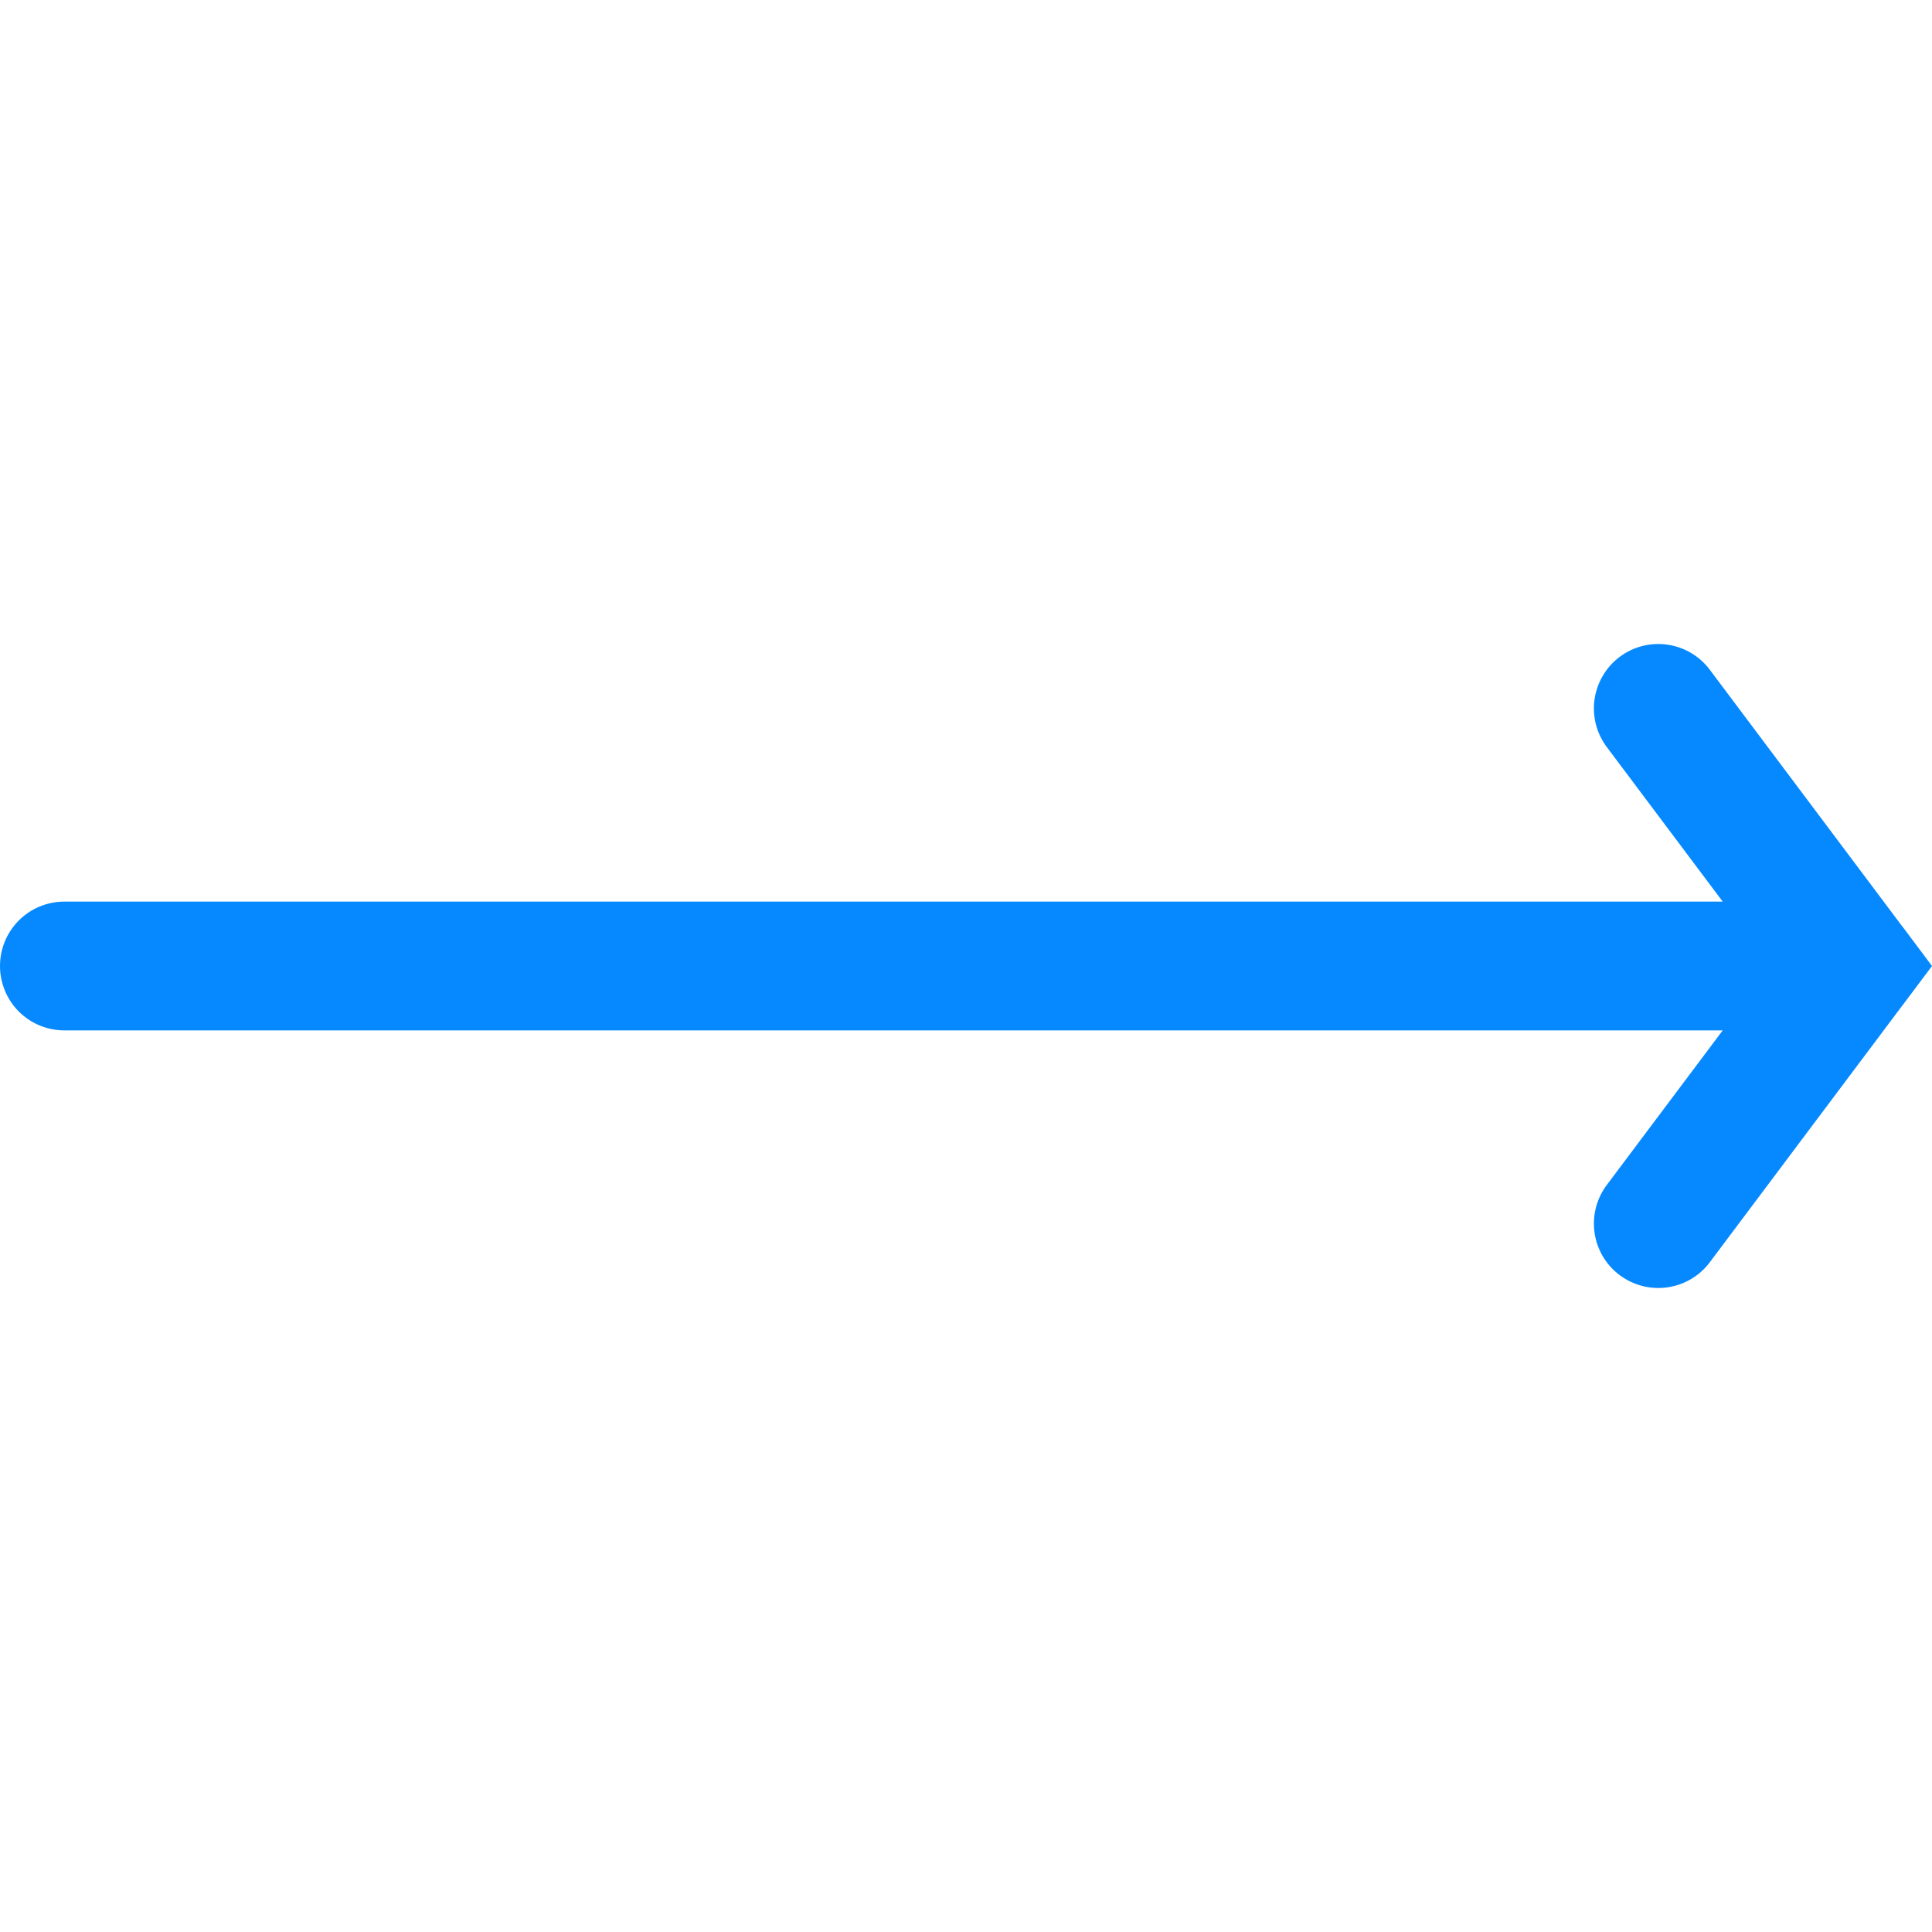
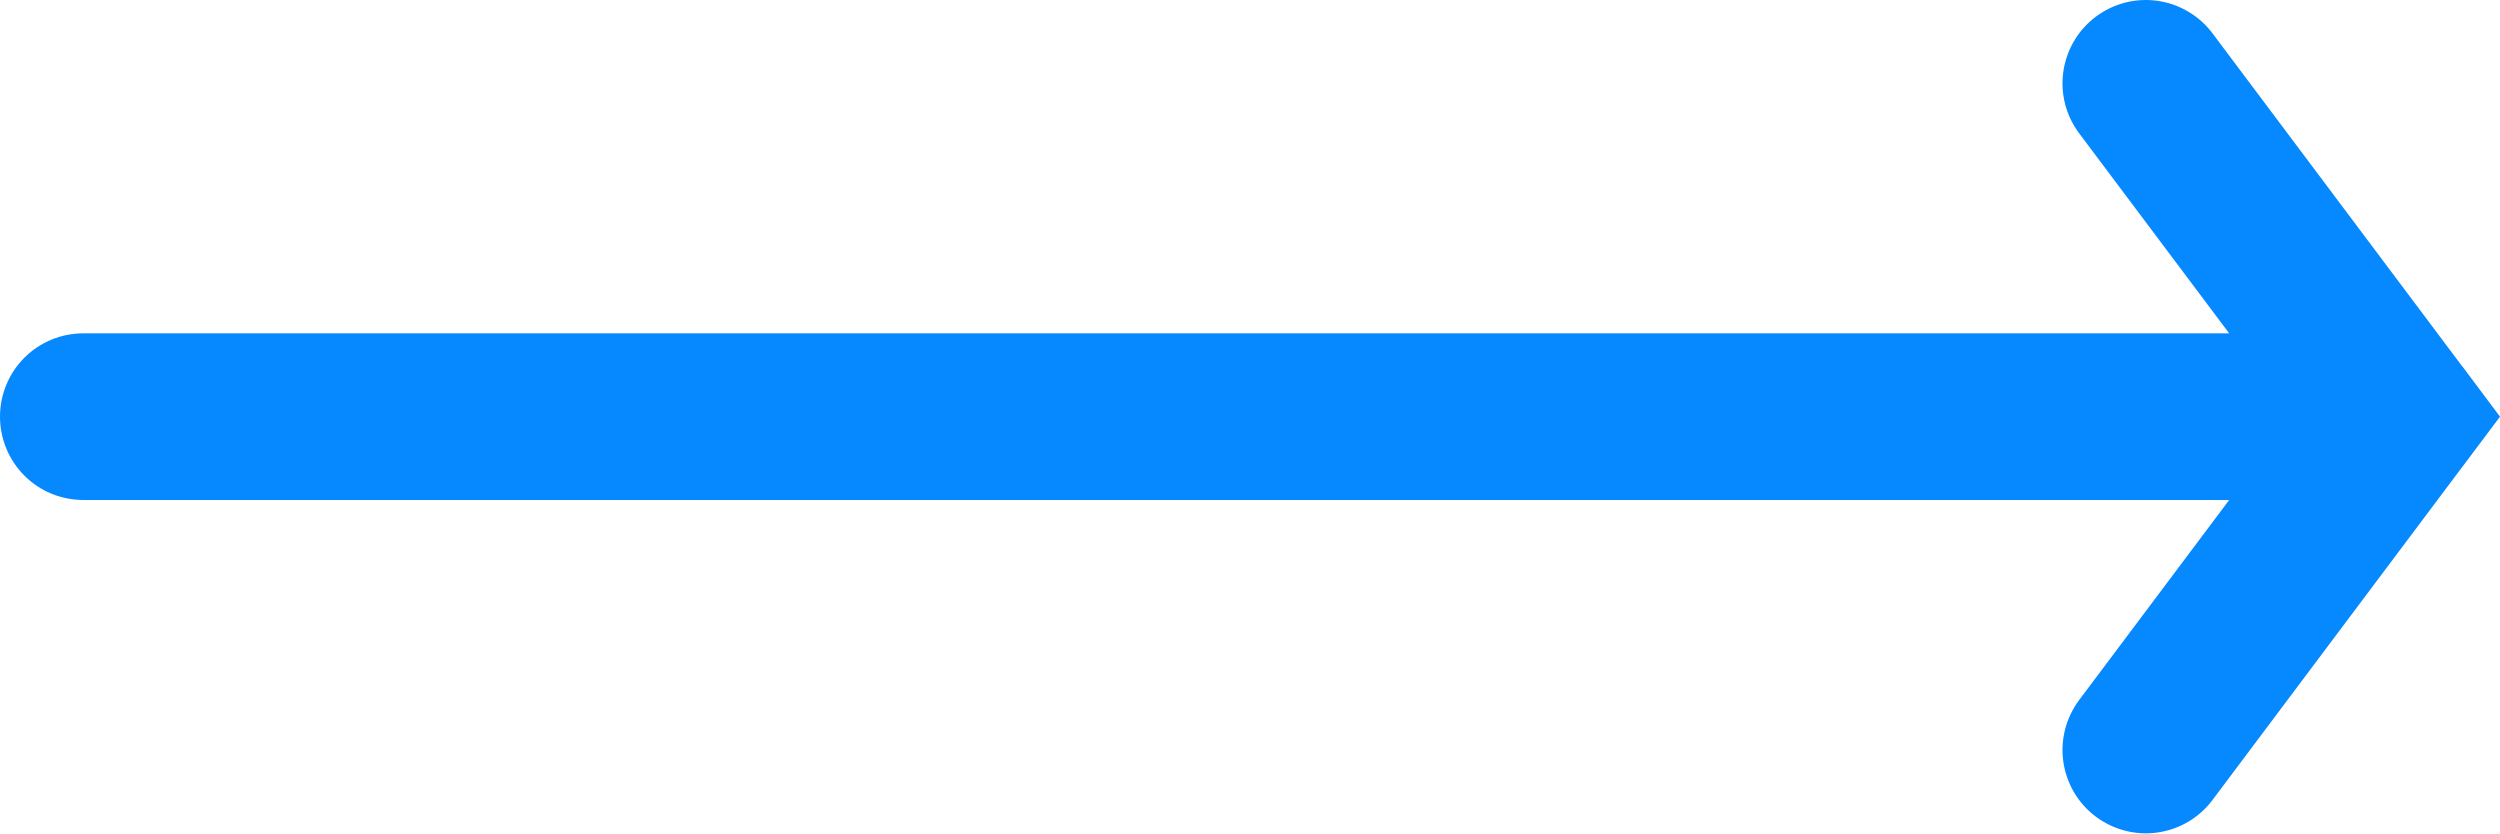
- <svg xmlns="http://www.w3.org/2000/svg" width="24" height="24" viewBox="0 0 24 24" fill="none">
-   <g id="Group">
-     <path id="Vector" d="M21.24 15.68C21.113 15.85 20.923 15.962 20.713 15.992C20.503 16.022 20.29 15.967 20.12 15.84C19.95 15.713 19.838 15.523 19.808 15.313C19.778 15.103 19.833 14.89 19.96 14.72L21.4 12.8L0.8 12.8C0.588 12.8 0.384 12.716 0.234 12.566C0.084 12.416 1.72323e-06 12.212 1.7325e-06 12C1.74178e-06 11.788 0.084 11.584 0.234 11.434C0.384 11.284 0.588 11.2 0.8 11.2L21.4 11.2L19.96 9.28C19.897 9.196 19.851 9.1 19.825 8.999C19.799 8.897 19.793 8.791 19.808 8.687C19.823 8.583 19.858 8.483 19.912 8.392C19.965 8.302 20.036 8.223 20.12 8.16C20.204 8.097 20.3 8.051 20.401 8.025C20.503 7.999 20.609 7.993 20.713 8.008C20.817 8.023 20.917 8.058 21.008 8.112C21.098 8.165 21.177 8.236 21.24 8.32L23.635 11.514L23.646 11.527L24 12L23.646 12.472L23.635 12.486L21.24 15.68Z" fill="#0689FF" />
-   </g>
+ <svg xmlns="http://www.w3.org/2000/svg" width="24" height="8" viewBox="0 0 24 8" fill="none">
+   <path id="Vector" d="M21.24 7.68C21.113 7.85 20.923 7.962 20.713 7.992C20.503 8.022 20.29 7.967 20.12 7.84C19.95 7.713 19.838 7.523 19.808 7.313C19.778 7.103 19.833 6.89 19.96 6.72L21.4 4.8L0.8 4.8C0.588 4.8 0.384 4.716 0.234 4.566C0.084 4.416 1.72323e-06 4.212 1.7325e-06 4C1.74178e-06 3.788 0.084 3.584 0.234 3.434C0.384 3.284 0.588 3.2 0.8 3.2L21.4 3.2L19.96 1.28C19.897 1.196 19.851 1.1 19.825 0.999C19.799 0.897 19.793 0.791 19.808 0.687C19.823 0.583 19.858 0.483 19.912 0.392C19.965 0.302 20.036 0.223 20.12 0.16C20.204 0.097 20.3 0.051 20.401 0.025C20.503 -0.001 20.609 -0.007 20.713 0.008C20.817 0.023 20.917 0.058 21.008 0.112C21.098 0.165 21.177 0.236 21.24 0.32L23.635 3.514L23.646 3.527L24 4L23.646 4.472L23.635 4.486L21.24 7.68Z" fill="#0689FF" />
</svg>
